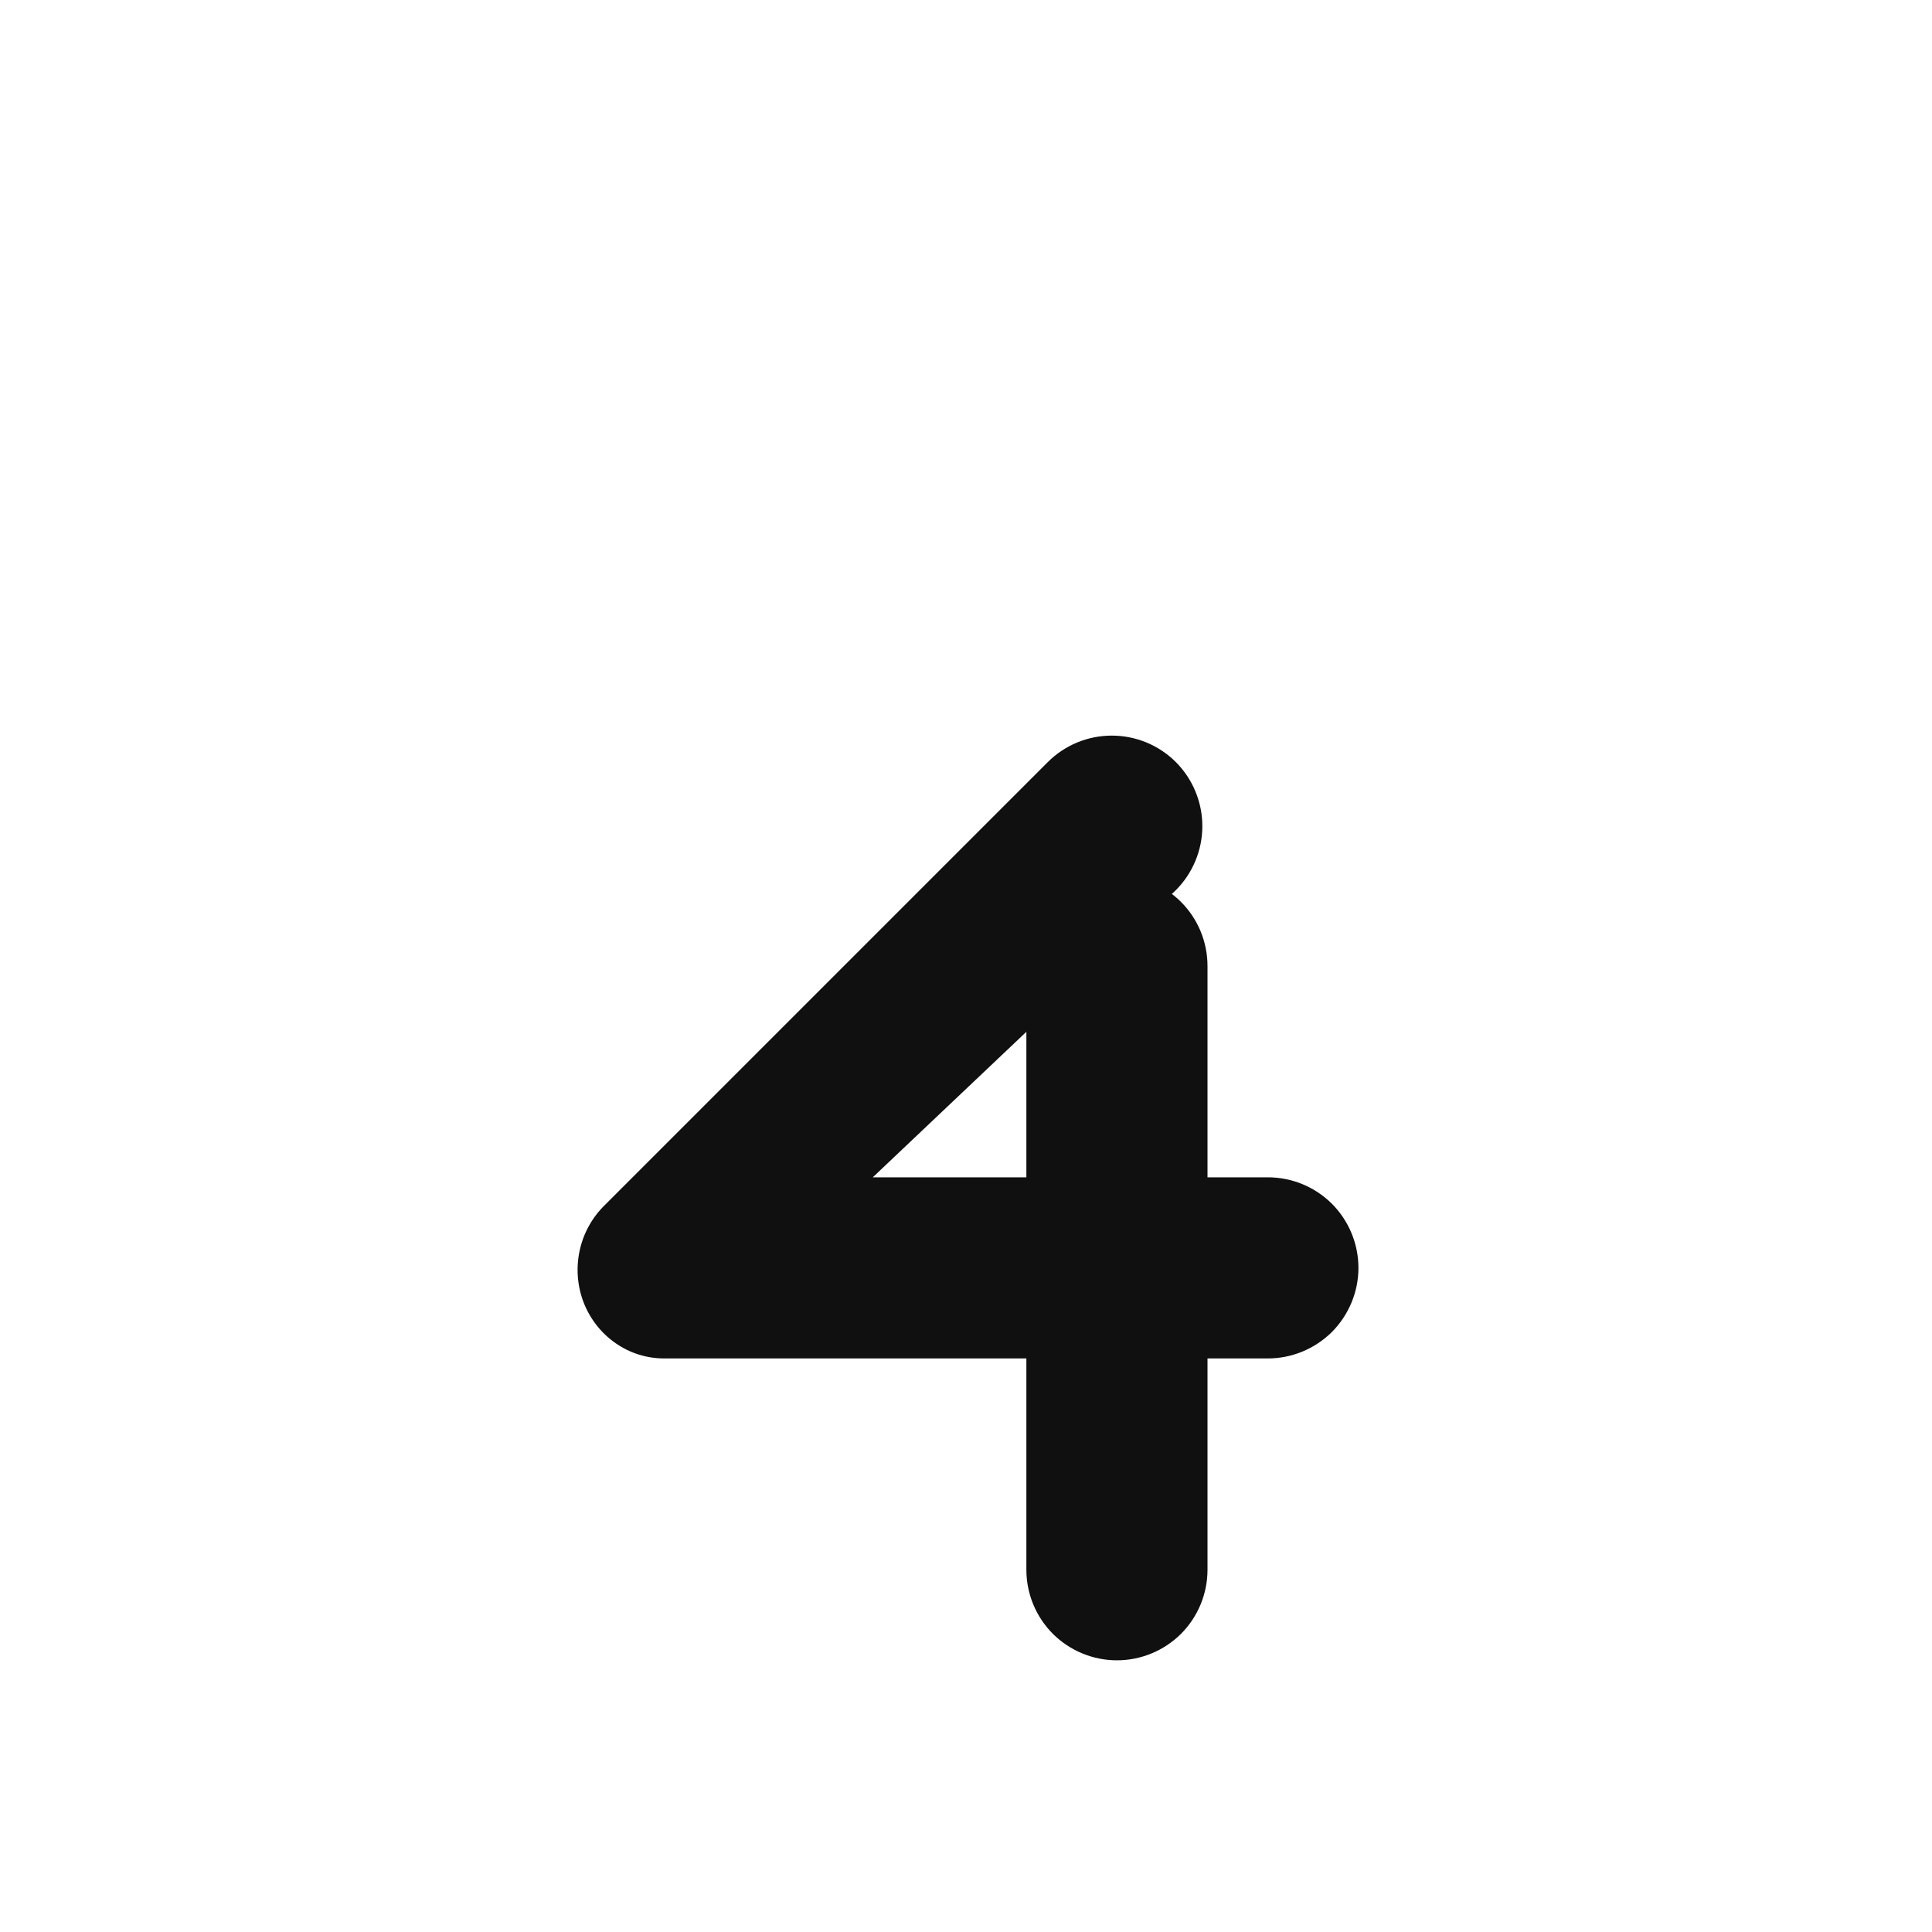
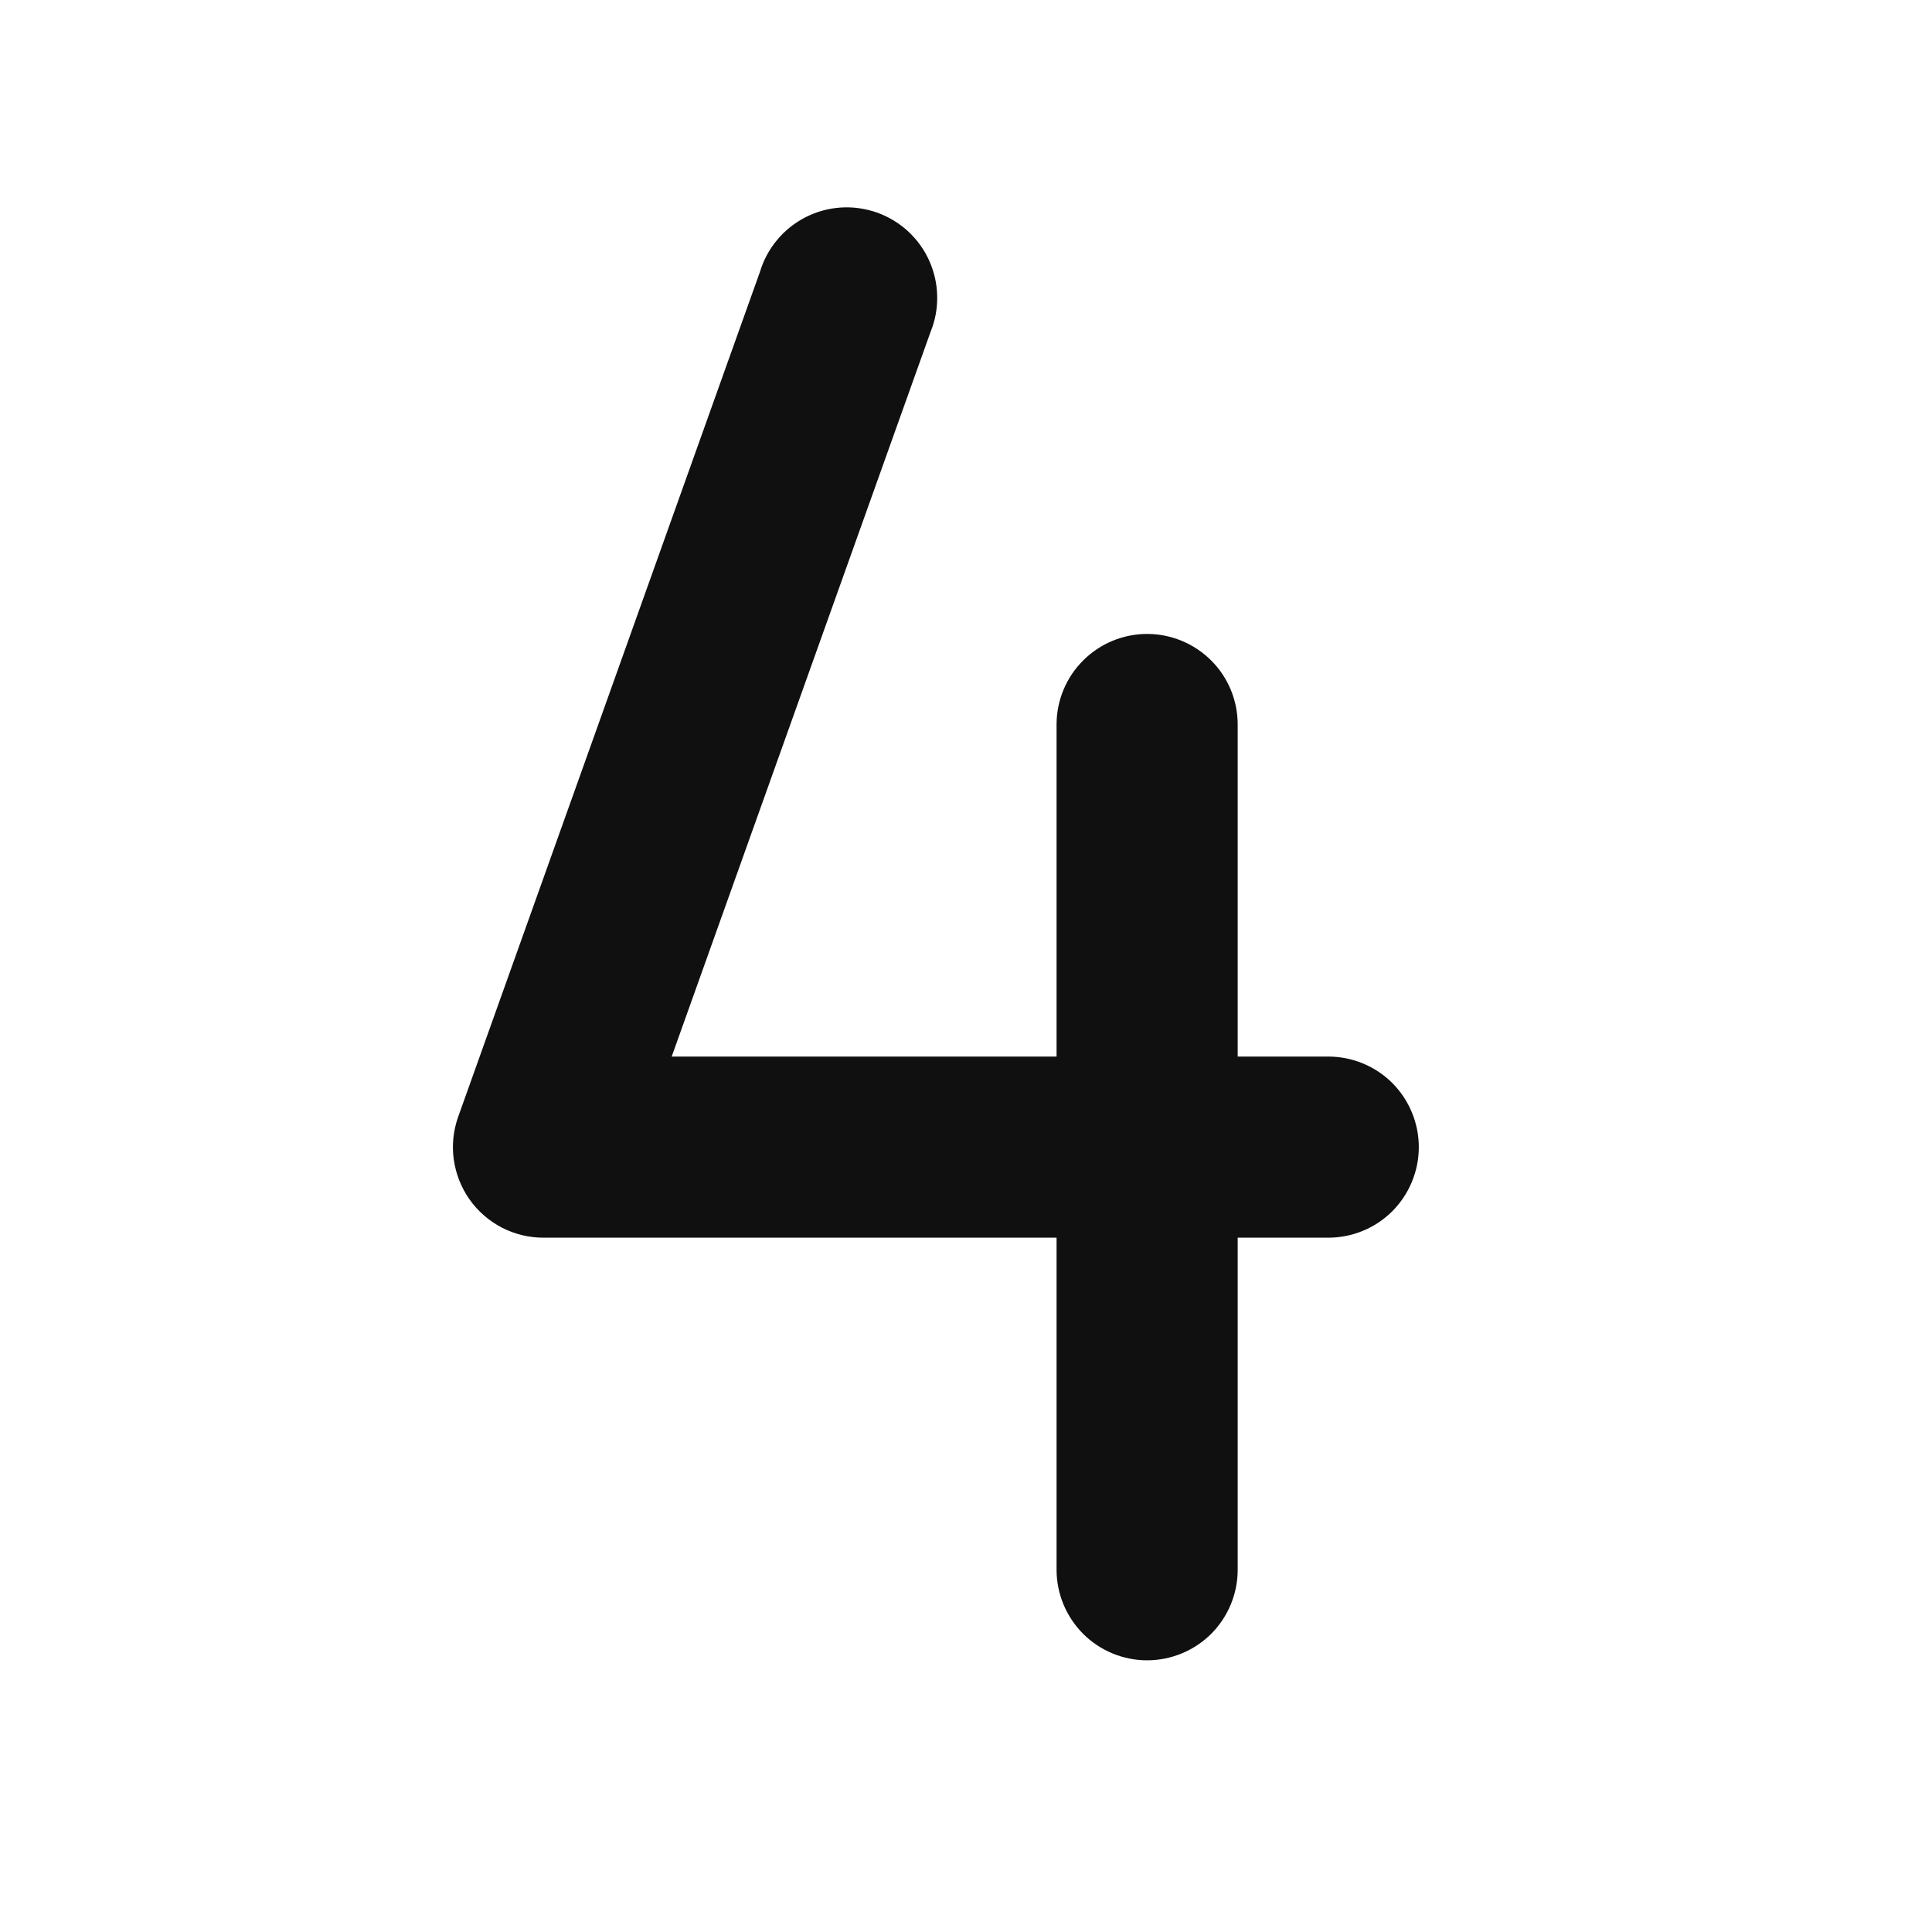
<svg xmlns="http://www.w3.org/2000/svg" width="24" height="24" viewBox="0 0 24 24" fill="none">
-   <path d="M16.875 15.75C16.875 16.048 16.756 16.334 16.546 16.546C16.334 16.756 16.048 16.875 15.75 16.875H15V19.5C15 19.798 14.882 20.084 14.671 20.296C14.46 20.506 14.173 20.625 13.875 20.625C13.577 20.625 13.29 20.506 13.079 20.296C12.868 20.084 12.75 19.798 12.75 19.5V16.875H8.25C8.035 16.875 7.826 16.81 7.648 16.686C7.47 16.563 7.331 16.387 7.251 16.182C7.171 15.976 7.154 15.75 7.201 15.534C7.248 15.317 7.358 15.12 7.516 14.967L13.016 9.467C13.227 9.256 13.513 9.138 13.811 9.138C14.11 9.138 14.396 9.256 14.607 9.467C14.817 9.678 14.936 9.964 14.936 10.263C14.936 10.561 14.817 10.847 14.607 11.058L10.842 14.625H12.75V12C12.75 11.702 12.868 11.415 13.079 11.204C13.29 10.993 13.577 10.875 13.875 10.875C14.173 10.875 14.46 10.993 14.671 11.204C14.882 11.415 15 11.702 15 12V14.625H15.75C16.048 14.625 16.334 14.743 16.546 14.954C16.756 15.165 16.875 15.452 16.875 15.75Z" fill="#101010" />
+   <path d="M17.625 14.25C17.625 14.548 17.506 14.835 17.296 15.046C17.085 15.257 16.798 15.375 16.5 15.375H15.375V19.5C15.375 19.798 15.257 20.084 15.046 20.296C14.835 20.506 14.548 20.625 14.25 20.625C13.952 20.625 13.665 20.506 13.455 20.296C13.244 20.084 13.125 19.798 13.125 19.5V15.375H6.75C6.57 15.375 6.393 15.332 6.233 15.249C6.074 15.166 5.936 15.046 5.832 14.899C5.729 14.752 5.662 14.582 5.637 14.404C5.612 14.226 5.631 14.045 5.691 13.875L9.441 3.375C9.485 3.229 9.558 3.094 9.656 2.978C9.753 2.861 9.874 2.766 10.01 2.697C10.145 2.628 10.294 2.588 10.445 2.578C10.597 2.568 10.749 2.59 10.893 2.64C11.036 2.691 11.168 2.77 11.28 2.873C11.392 2.977 11.482 3.101 11.544 3.24C11.606 3.379 11.64 3.529 11.642 3.681C11.645 3.833 11.617 3.984 11.559 4.125L8.344 13.125H13.125V9C13.125 8.702 13.244 8.415 13.455 8.205C13.665 7.994 13.952 7.875 14.25 7.875C14.548 7.875 14.835 7.994 15.046 8.205C15.257 8.415 15.375 8.702 15.375 9V13.125H16.5C16.798 13.125 17.085 13.243 17.296 13.454C17.506 13.665 17.625 13.952 17.625 14.25Z" fill="#101010" />
</svg>
